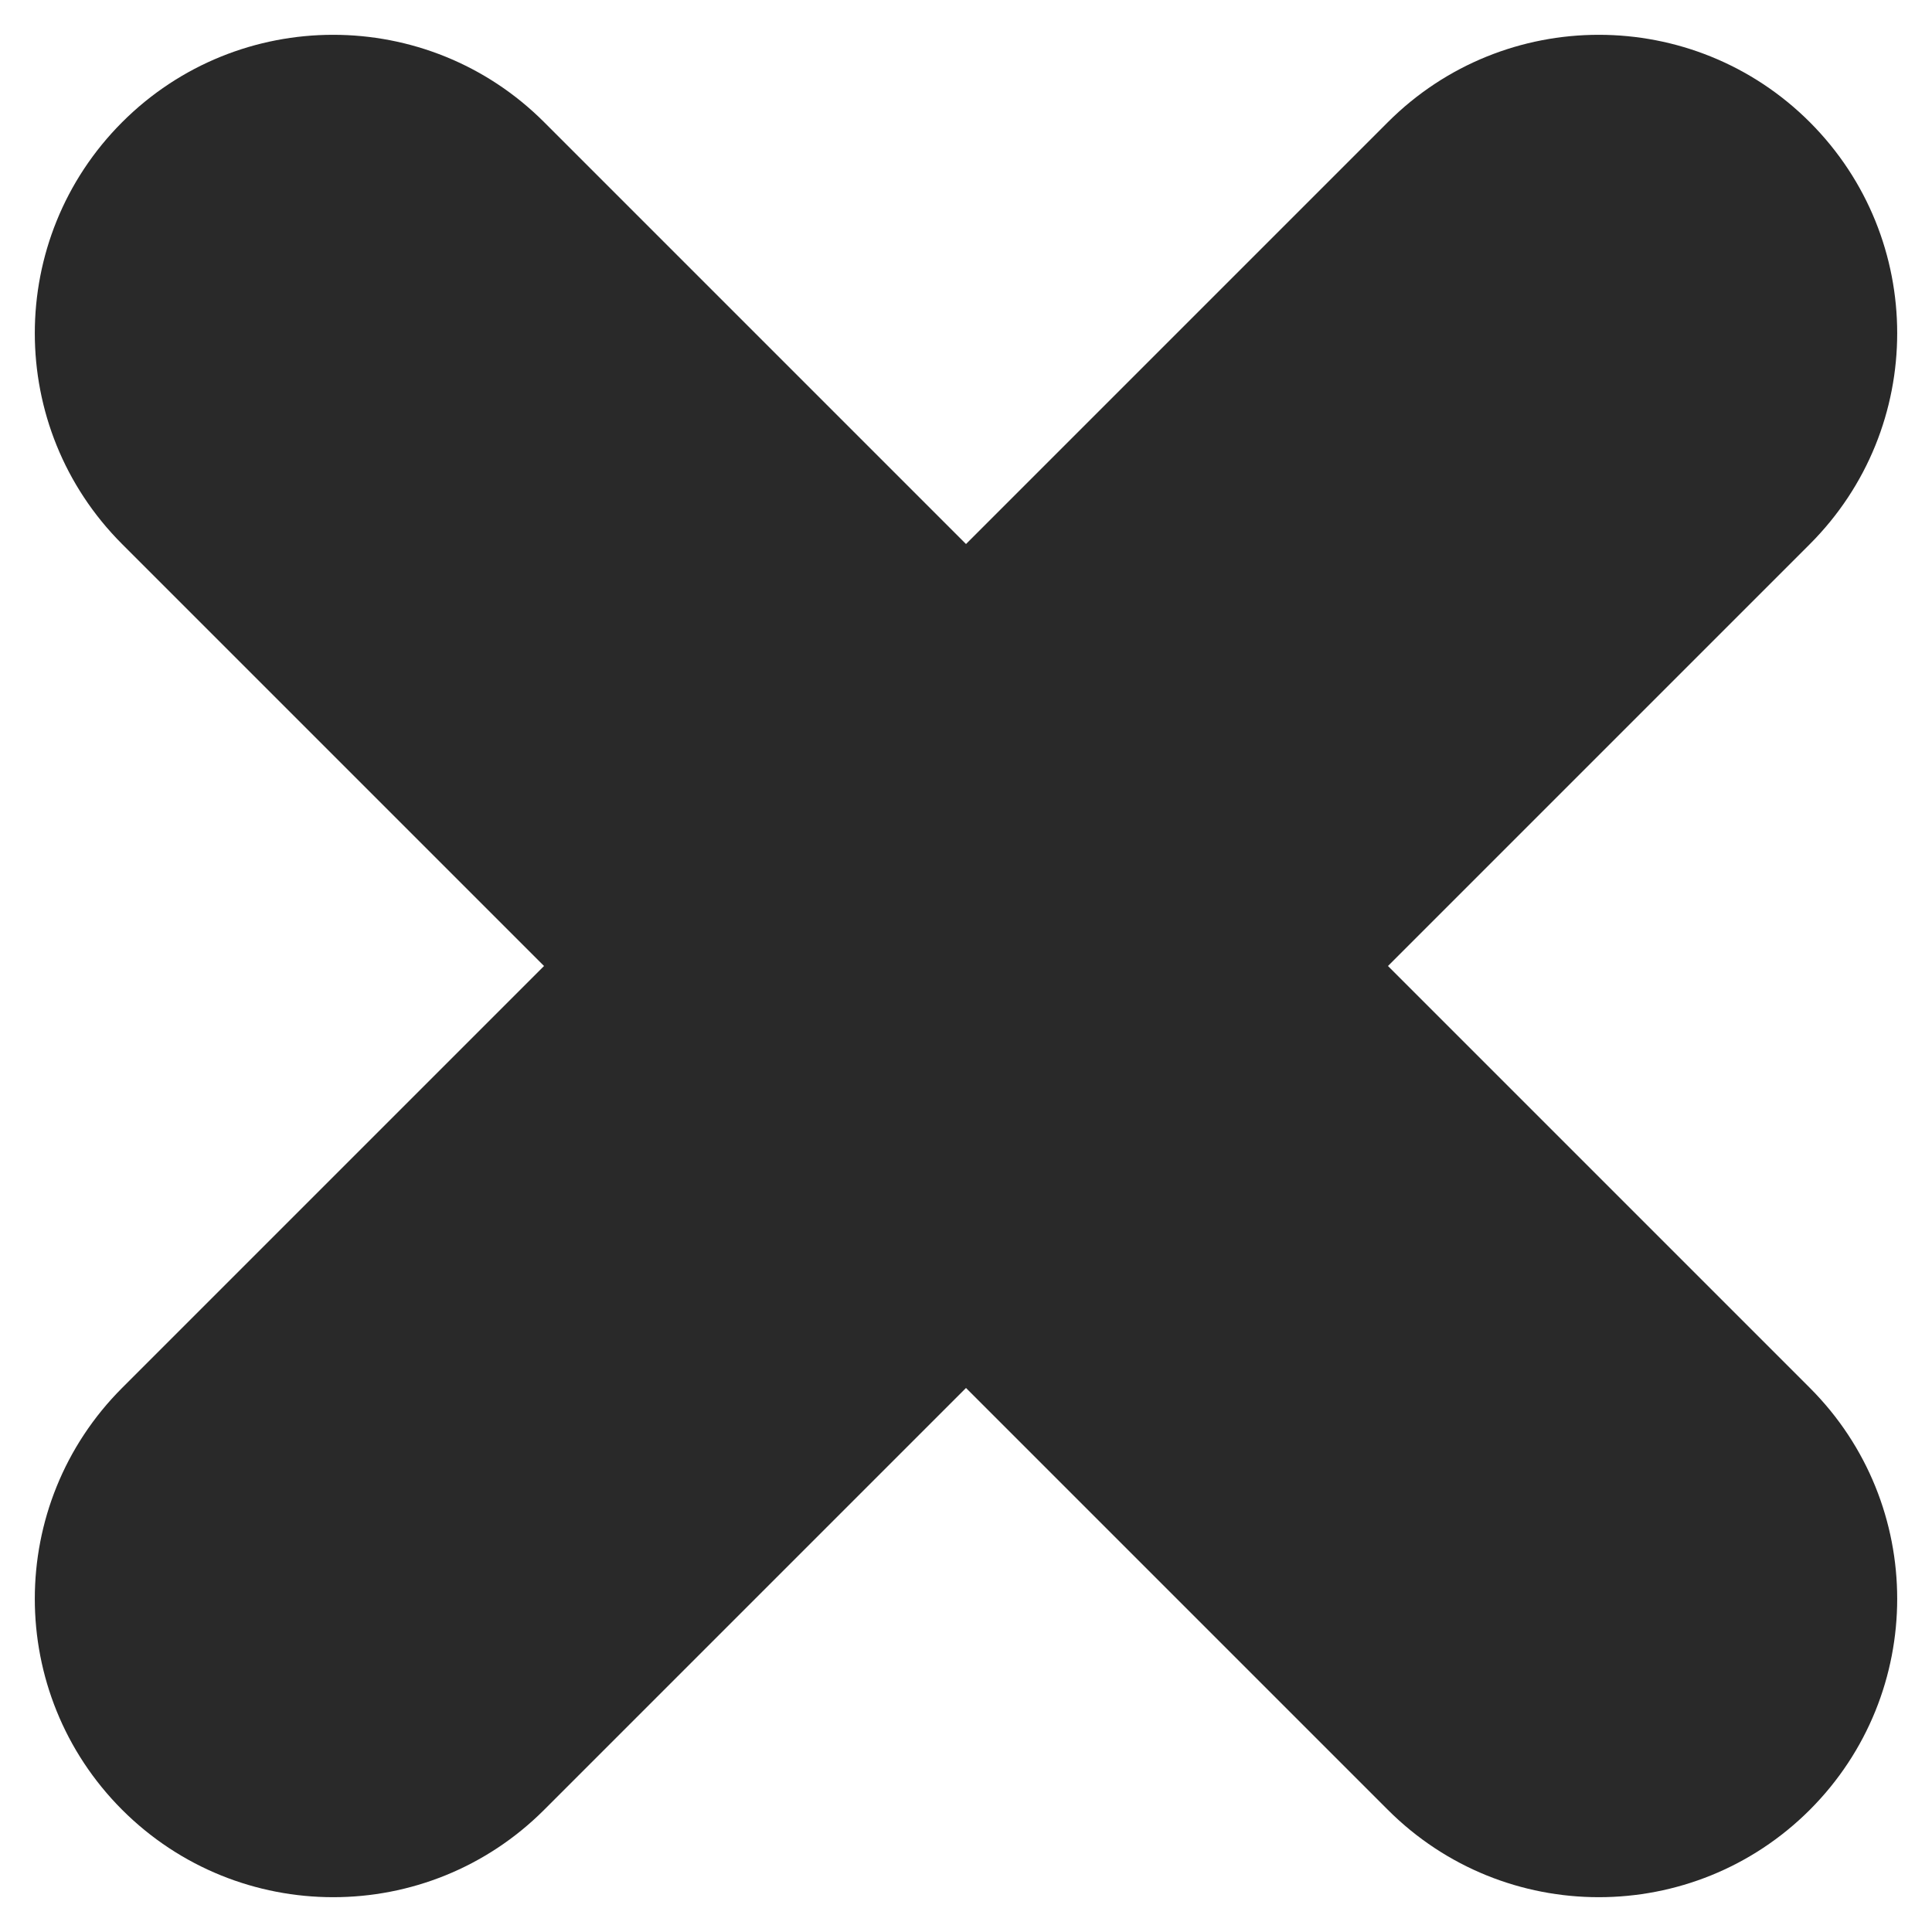
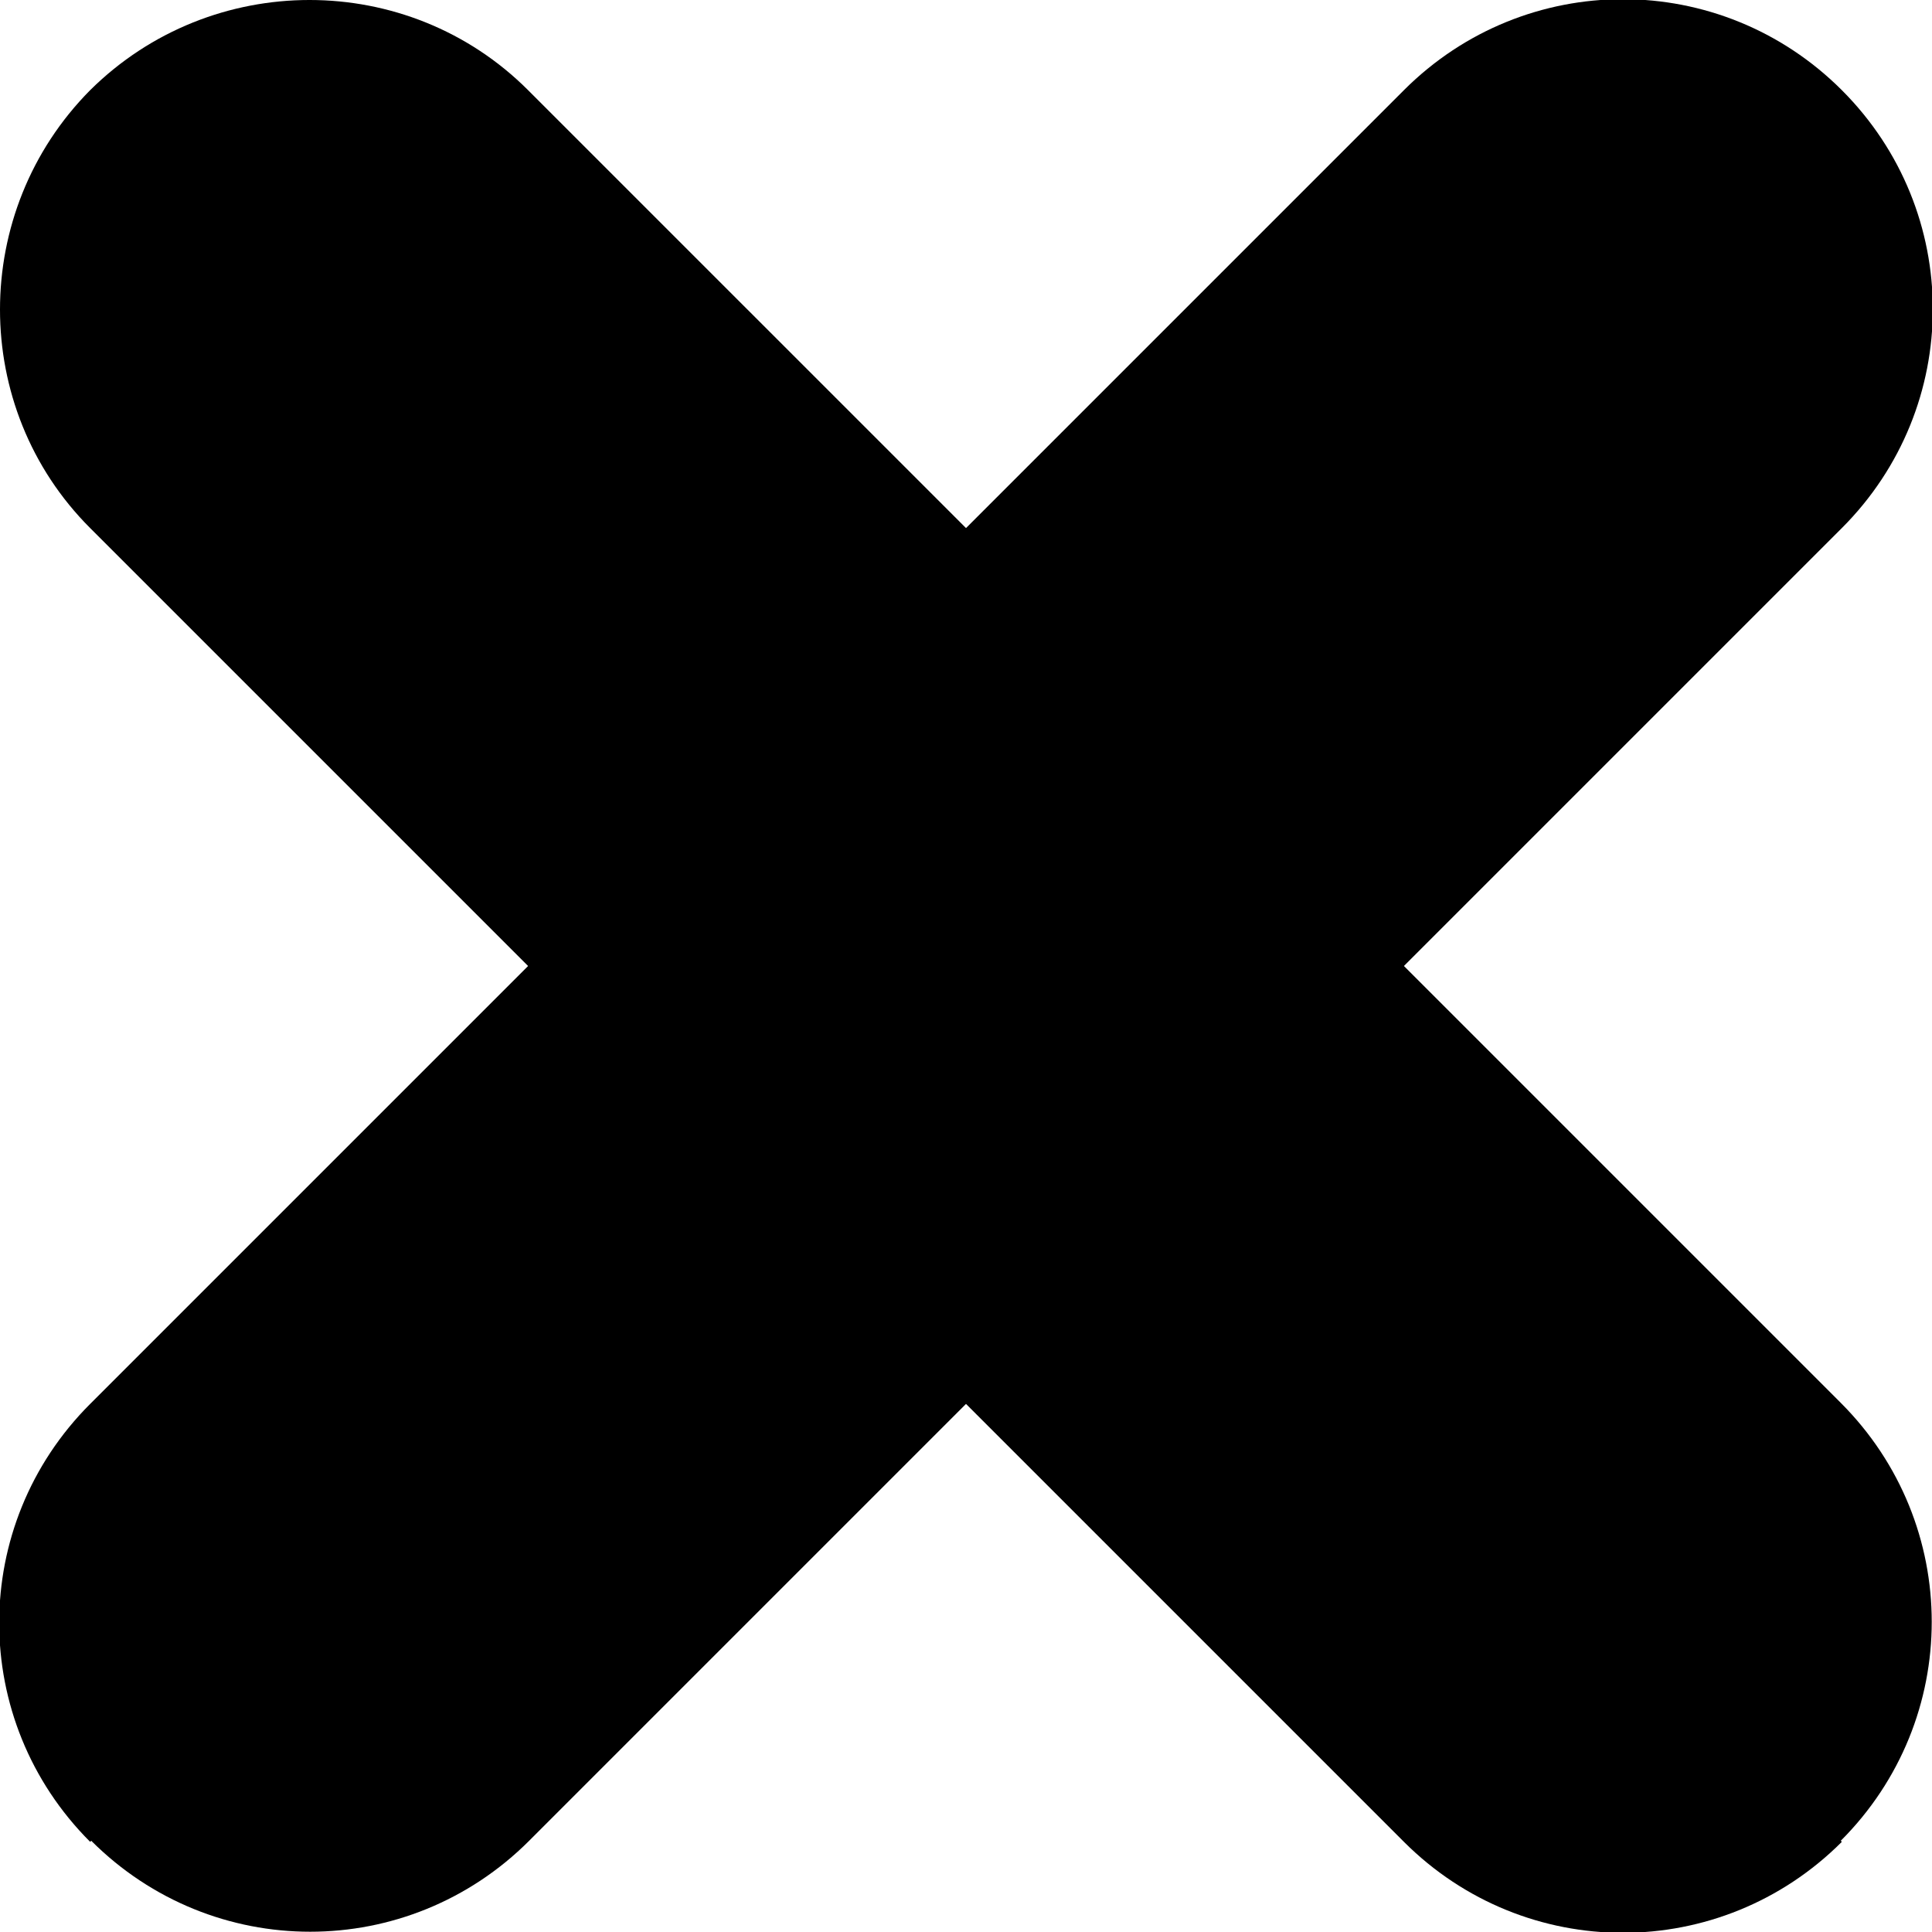
- <svg xmlns="http://www.w3.org/2000/svg" width="17" height="17" viewBox="0 0 17 17" fill="none">
-   <path d="M1.075 15.925C0.05 14.899 0.05 13.237 1.075 12.212L12.212 1.075C13.237 0.05 14.899 0.05 15.925 1.075C16.95 2.101 16.95 3.763 15.925 4.788L4.788 15.925C3.763 16.95 2.101 16.95 1.075 15.925Z" fill="#292929" />
-   <path d="M15.925 15.925C14.899 16.95 13.237 16.95 12.212 15.925L1.075 4.788C0.05 3.763 0.05 2.101 1.075 1.075C2.1 0.05 3.763 0.05 4.788 1.075L15.925 12.212C16.95 13.237 16.95 14.899 15.925 15.925Z" fill="#292929" />
+ <svg xmlns="http://www.w3.org/2000/svg" width="18" height="18" viewBox="0 0 18 18">
+   <path class="b" d="m.84,17.16c-1.13-1.13-1.13-2.95,0-4.08L13.08.84c1.13-1.13,2.95-1.13,4.08,0,1.13,1.13,1.13,2.95,0,4.08l-12.23,12.23c-1.13,1.13-2.95,1.13-4.08,0Z" />
+   <path class="b" d="m17.16,17.16c-1.13,1.13-2.95,1.13-4.08,0L.84,4.92C-.28,3.8-.28,1.97.84.84,1.97-.28,3.8-.28,4.92.84l12.23,12.23c1.13,1.13,1.13,2.95,0,4.08Z" />
</svg>
